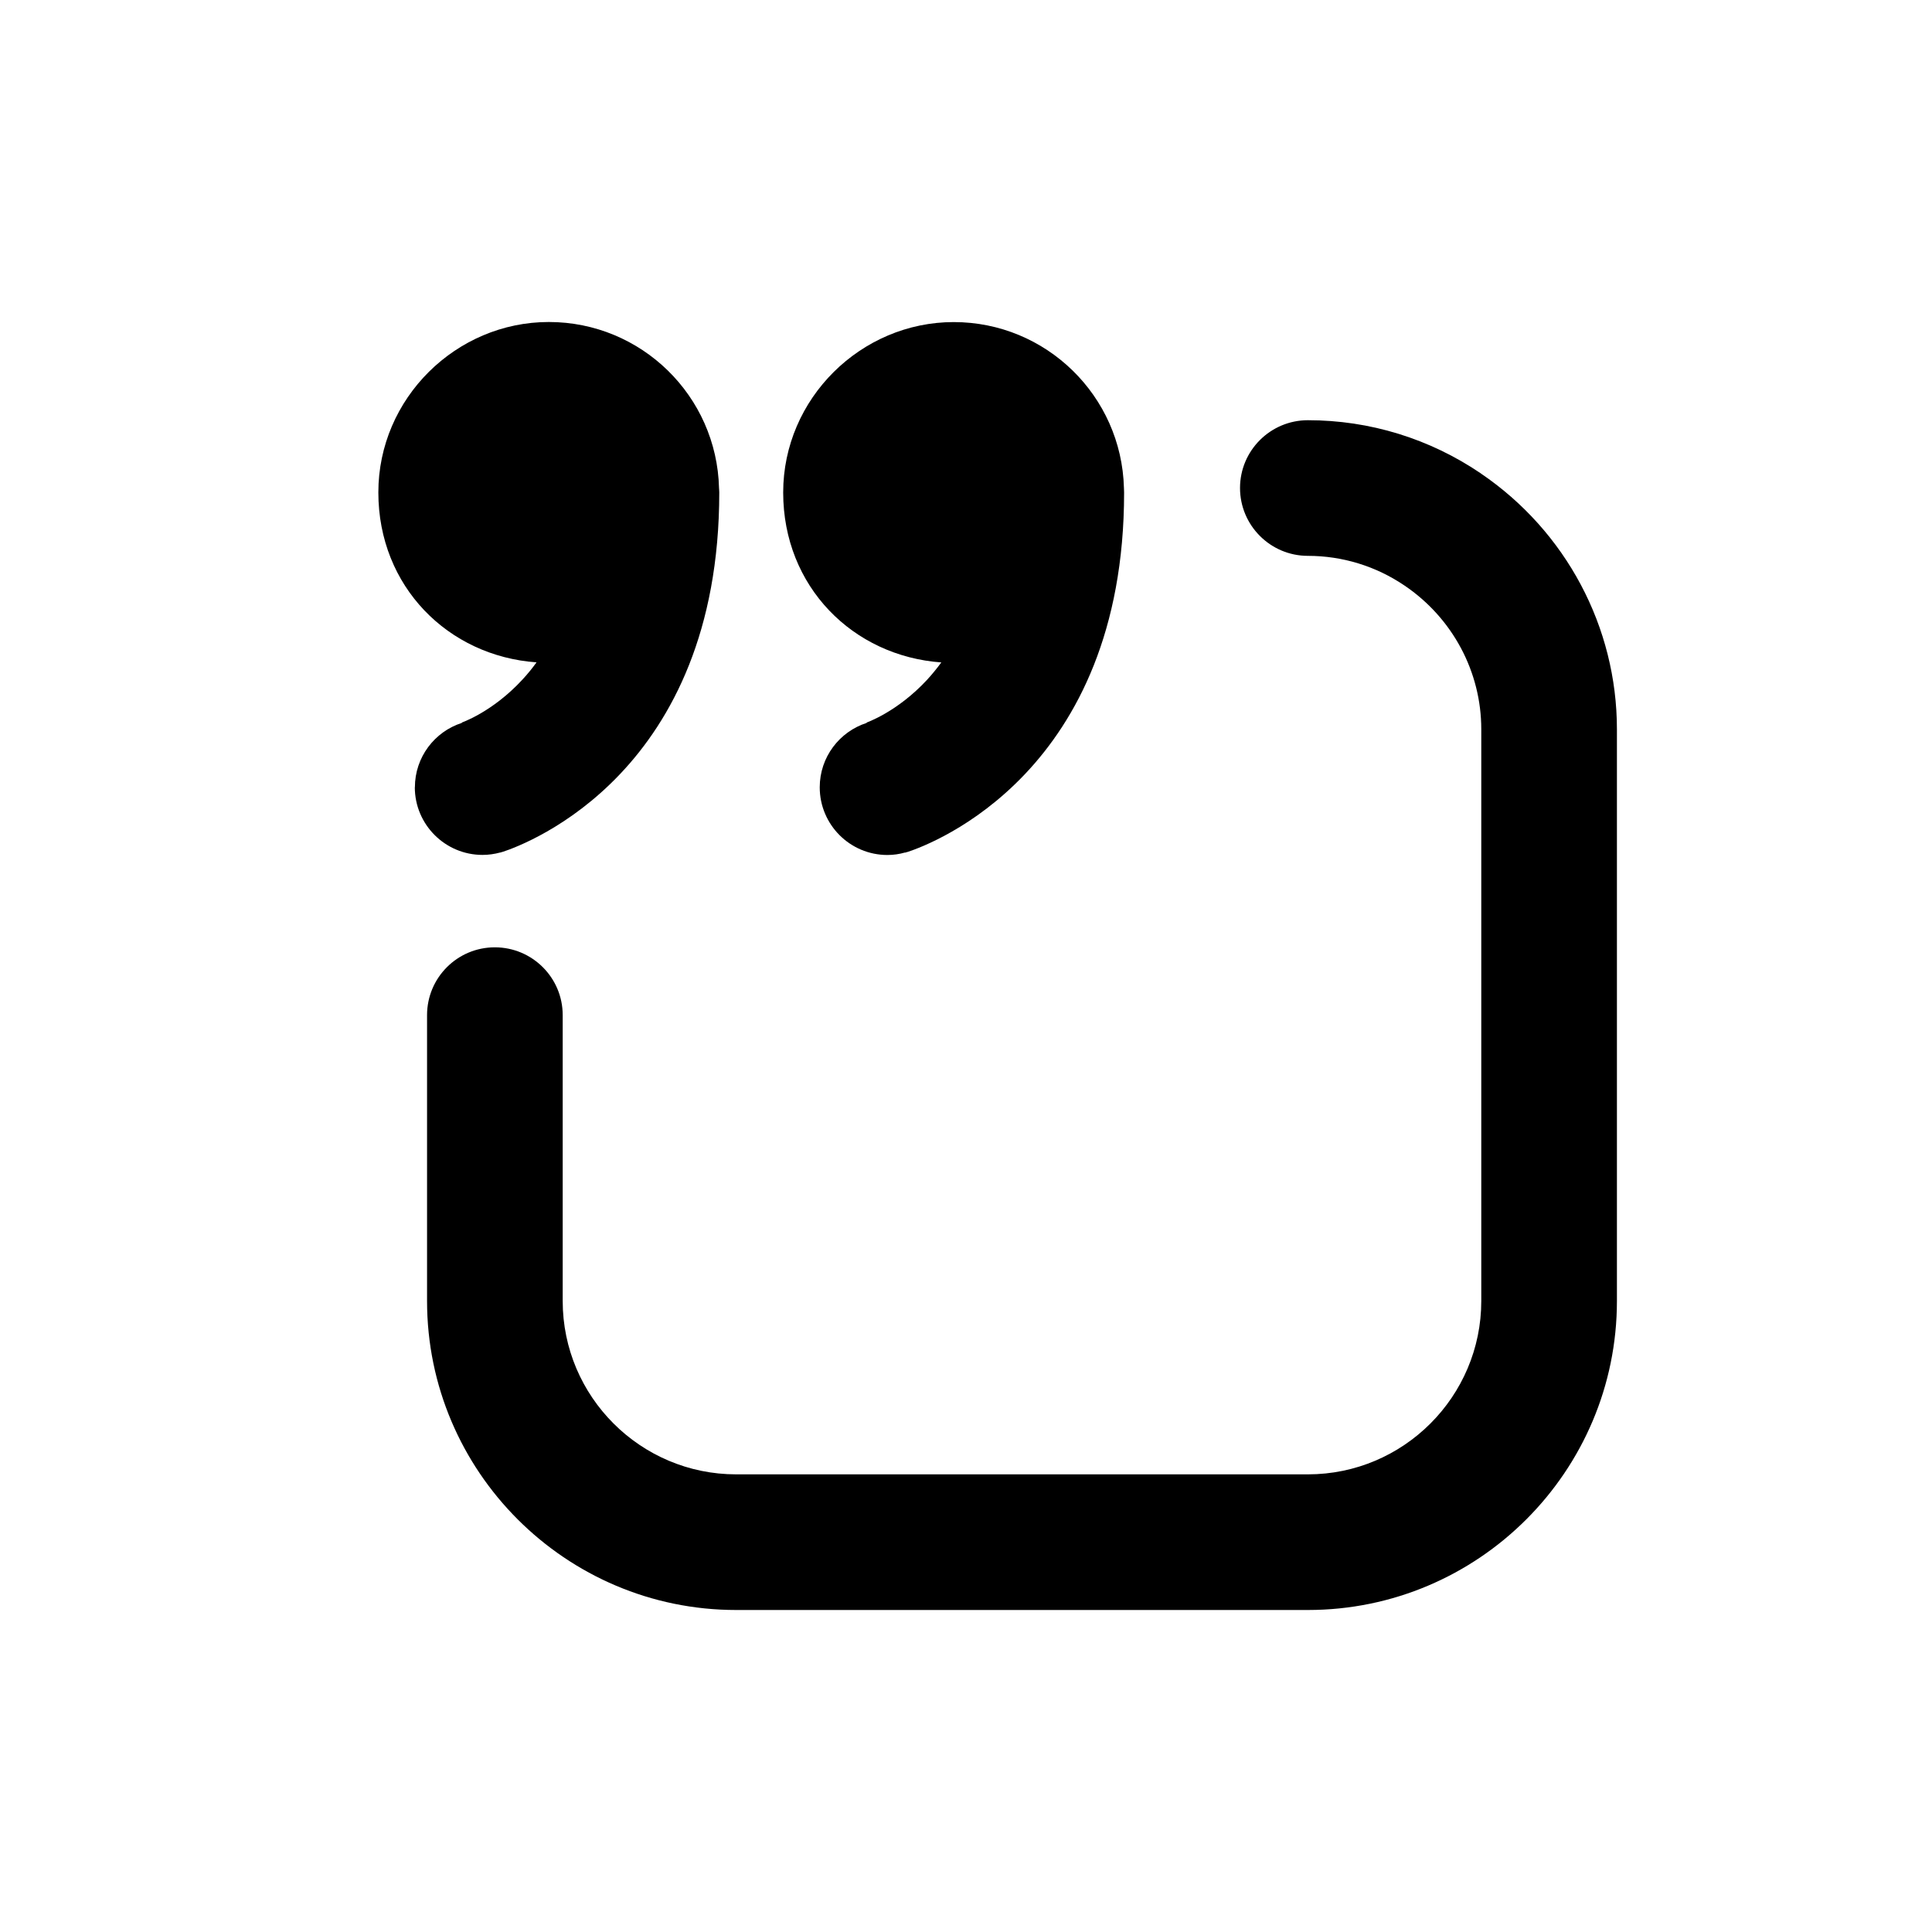
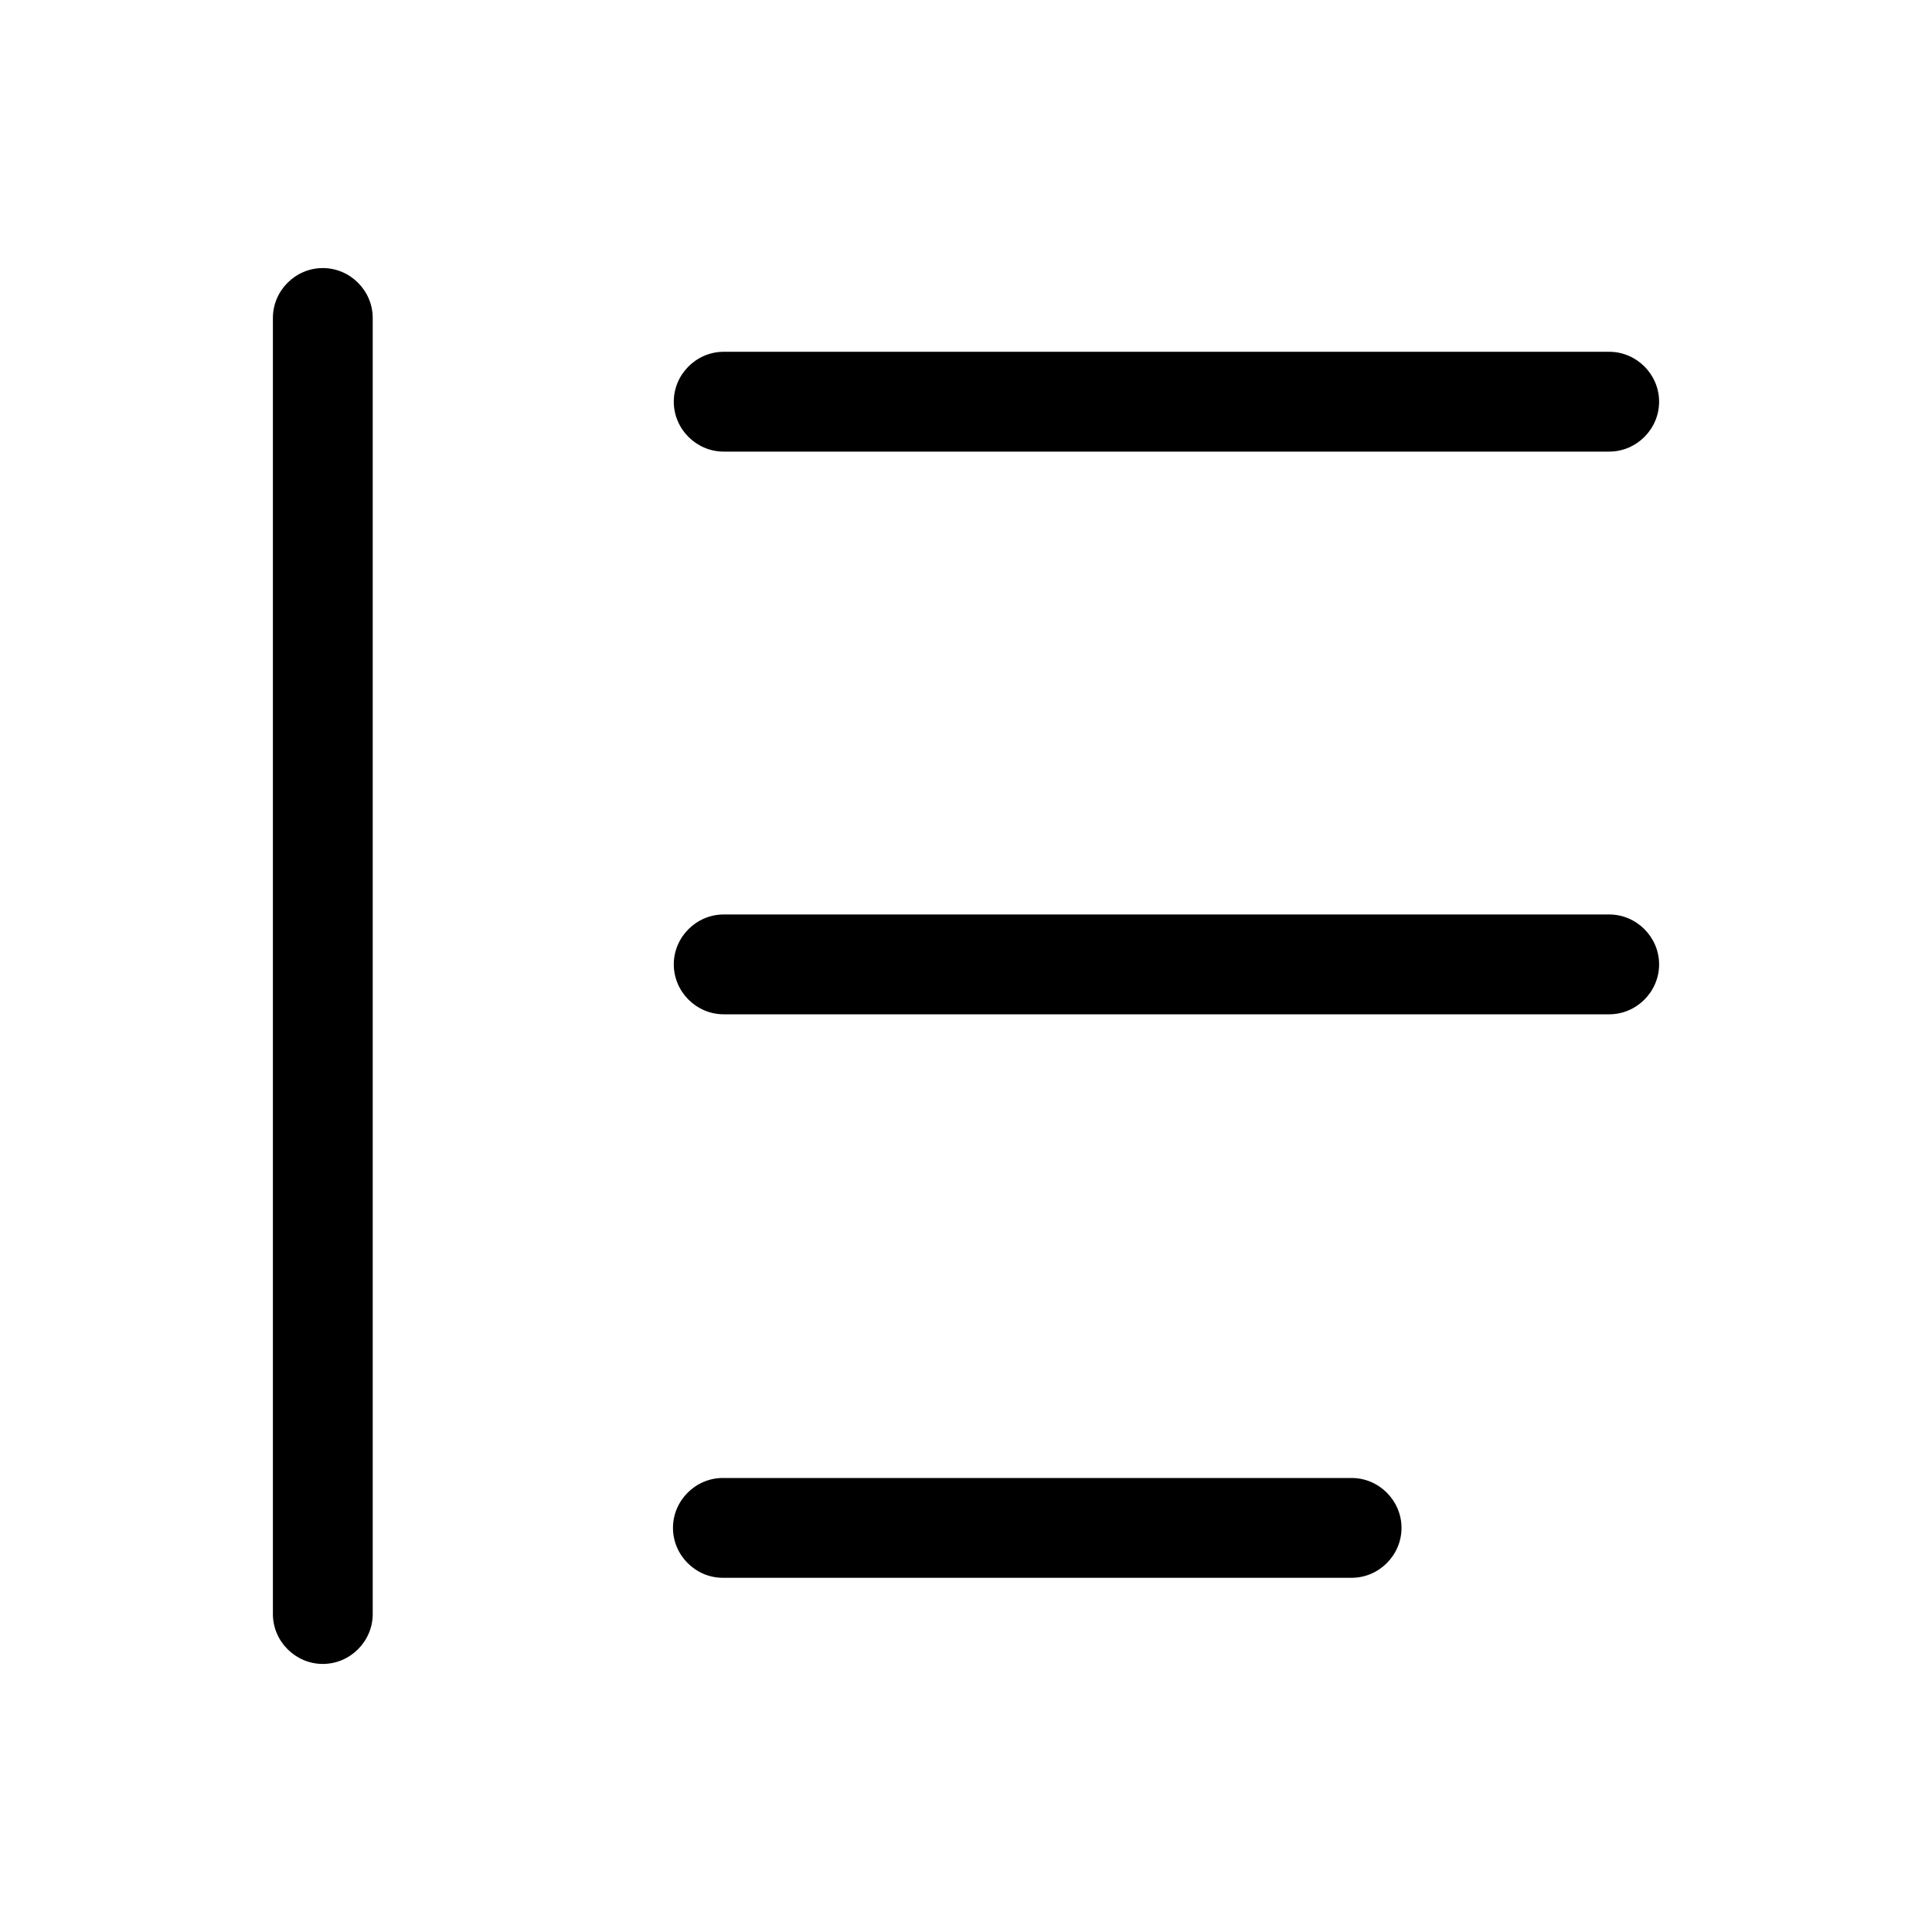
<svg xmlns="http://www.w3.org/2000/svg" width="24" height="24" viewBox="0 0 24 24" fill="none">
-   <path d="M18.396 5.881C17.759 5.449 17.016 5.22 16.247 5.22C15.782 5.22 15.404 5.597 15.404 6.062C15.404 6.527 15.782 6.905 16.247 6.905C16.676 6.905 17.093 7.033 17.449 7.275C18.045 7.679 18.401 8.346 18.401 9.059V16.161C18.401 17.349 17.434 18.315 16.247 18.315H9.145C7.957 18.315 6.99 17.349 6.99 16.161V12.61C6.99 12.145 6.612 11.768 6.147 11.768C5.682 11.768 5.305 12.145 5.305 12.61V16.161C5.305 18.278 7.028 20 9.145 20H16.247C18.364 20 20.086 18.278 20.086 16.161V9.06C20.086 7.789 19.454 6.6 18.395 5.881H18.396Z" fill="currentColor" />
-   <path d="M11.694 8.228C11.639 8.303 11.581 8.374 11.519 8.442C11.145 8.847 10.758 8.979 10.754 8.98L10.767 8.976V8.98C10.429 9.088 10.183 9.405 10.183 9.78C10.183 10.244 10.559 10.621 11.024 10.621C11.099 10.621 11.174 10.61 11.243 10.59V10.592C11.248 10.59 11.259 10.587 11.273 10.583C11.273 10.583 11.274 10.583 11.275 10.583C11.584 10.482 13.964 9.586 13.964 6.118C13.964 6.098 13.963 6.08 13.962 6.061C13.932 4.918 12.996 4.001 11.847 4.001C10.697 4.001 9.729 4.949 9.729 6.118C9.729 7.287 10.596 8.151 11.695 8.229L11.694 8.228Z" fill="currentColor" />
-   <path d="M5.153 9.779C5.153 10.243 5.53 10.62 5.994 10.62C6.07 10.62 6.144 10.609 6.214 10.59V10.591C6.219 10.59 6.23 10.586 6.243 10.582C6.243 10.582 6.244 10.582 6.245 10.582C6.553 10.481 8.935 9.586 8.935 6.117C8.935 6.099 8.933 6.081 8.932 6.063C8.904 4.919 7.968 4 6.817 4C5.666 4 4.7 4.948 4.7 6.117C4.7 7.286 5.567 8.15 6.665 8.228C6.611 8.303 6.553 8.374 6.49 8.442C6.116 8.848 5.729 8.979 5.725 8.98L5.738 8.976V8.98C5.4 9.088 5.154 9.405 5.154 9.78L5.153 9.779Z" fill="currentColor" />
+   <path d="M8.99 5.61H19.99C20.33 5.61 20.61 5.33 20.61 4.99C20.61 4.65 20.33 4.37 19.99 4.37H8.99C8.65 4.37 8.37 4.65 8.37 4.99C8.37 5.33 8.65 5.61 8.99 5.61Z" fill="currentColor" />
+   <path d="M3.39 3.95V20.05C3.39 20.39 3.67 20.67 4.01 20.67C4.35 20.67 4.63 20.39 4.63 20.05V3.95C4.63 3.61 4.35 3.33 4.01 3.33C3.67 3.33 3.39 3.61 3.39 3.95Z" fill="currentColor" />
+   <path d="M19.99 11.36H8.99C8.65 11.36 8.37 11.64 8.37 11.98C8.37 12.32 8.65 12.6 8.99 12.6H19.99C20.33 12.6 20.61 12.32 20.61 11.98C20.61 11.64 20.33 11.36 19.99 11.36Z" fill="currentColor" />
+   <path d="M16.79 18.36H8.98C8.64 18.36 8.36 18.64 8.36 18.98C8.36 19.32 8.64 19.6 8.98 19.6H16.79C17.13 19.6 17.41 19.32 17.41 18.98C17.41 18.64 17.13 18.36 16.79 18.36Z" fill="currentColor" />
</svg>
